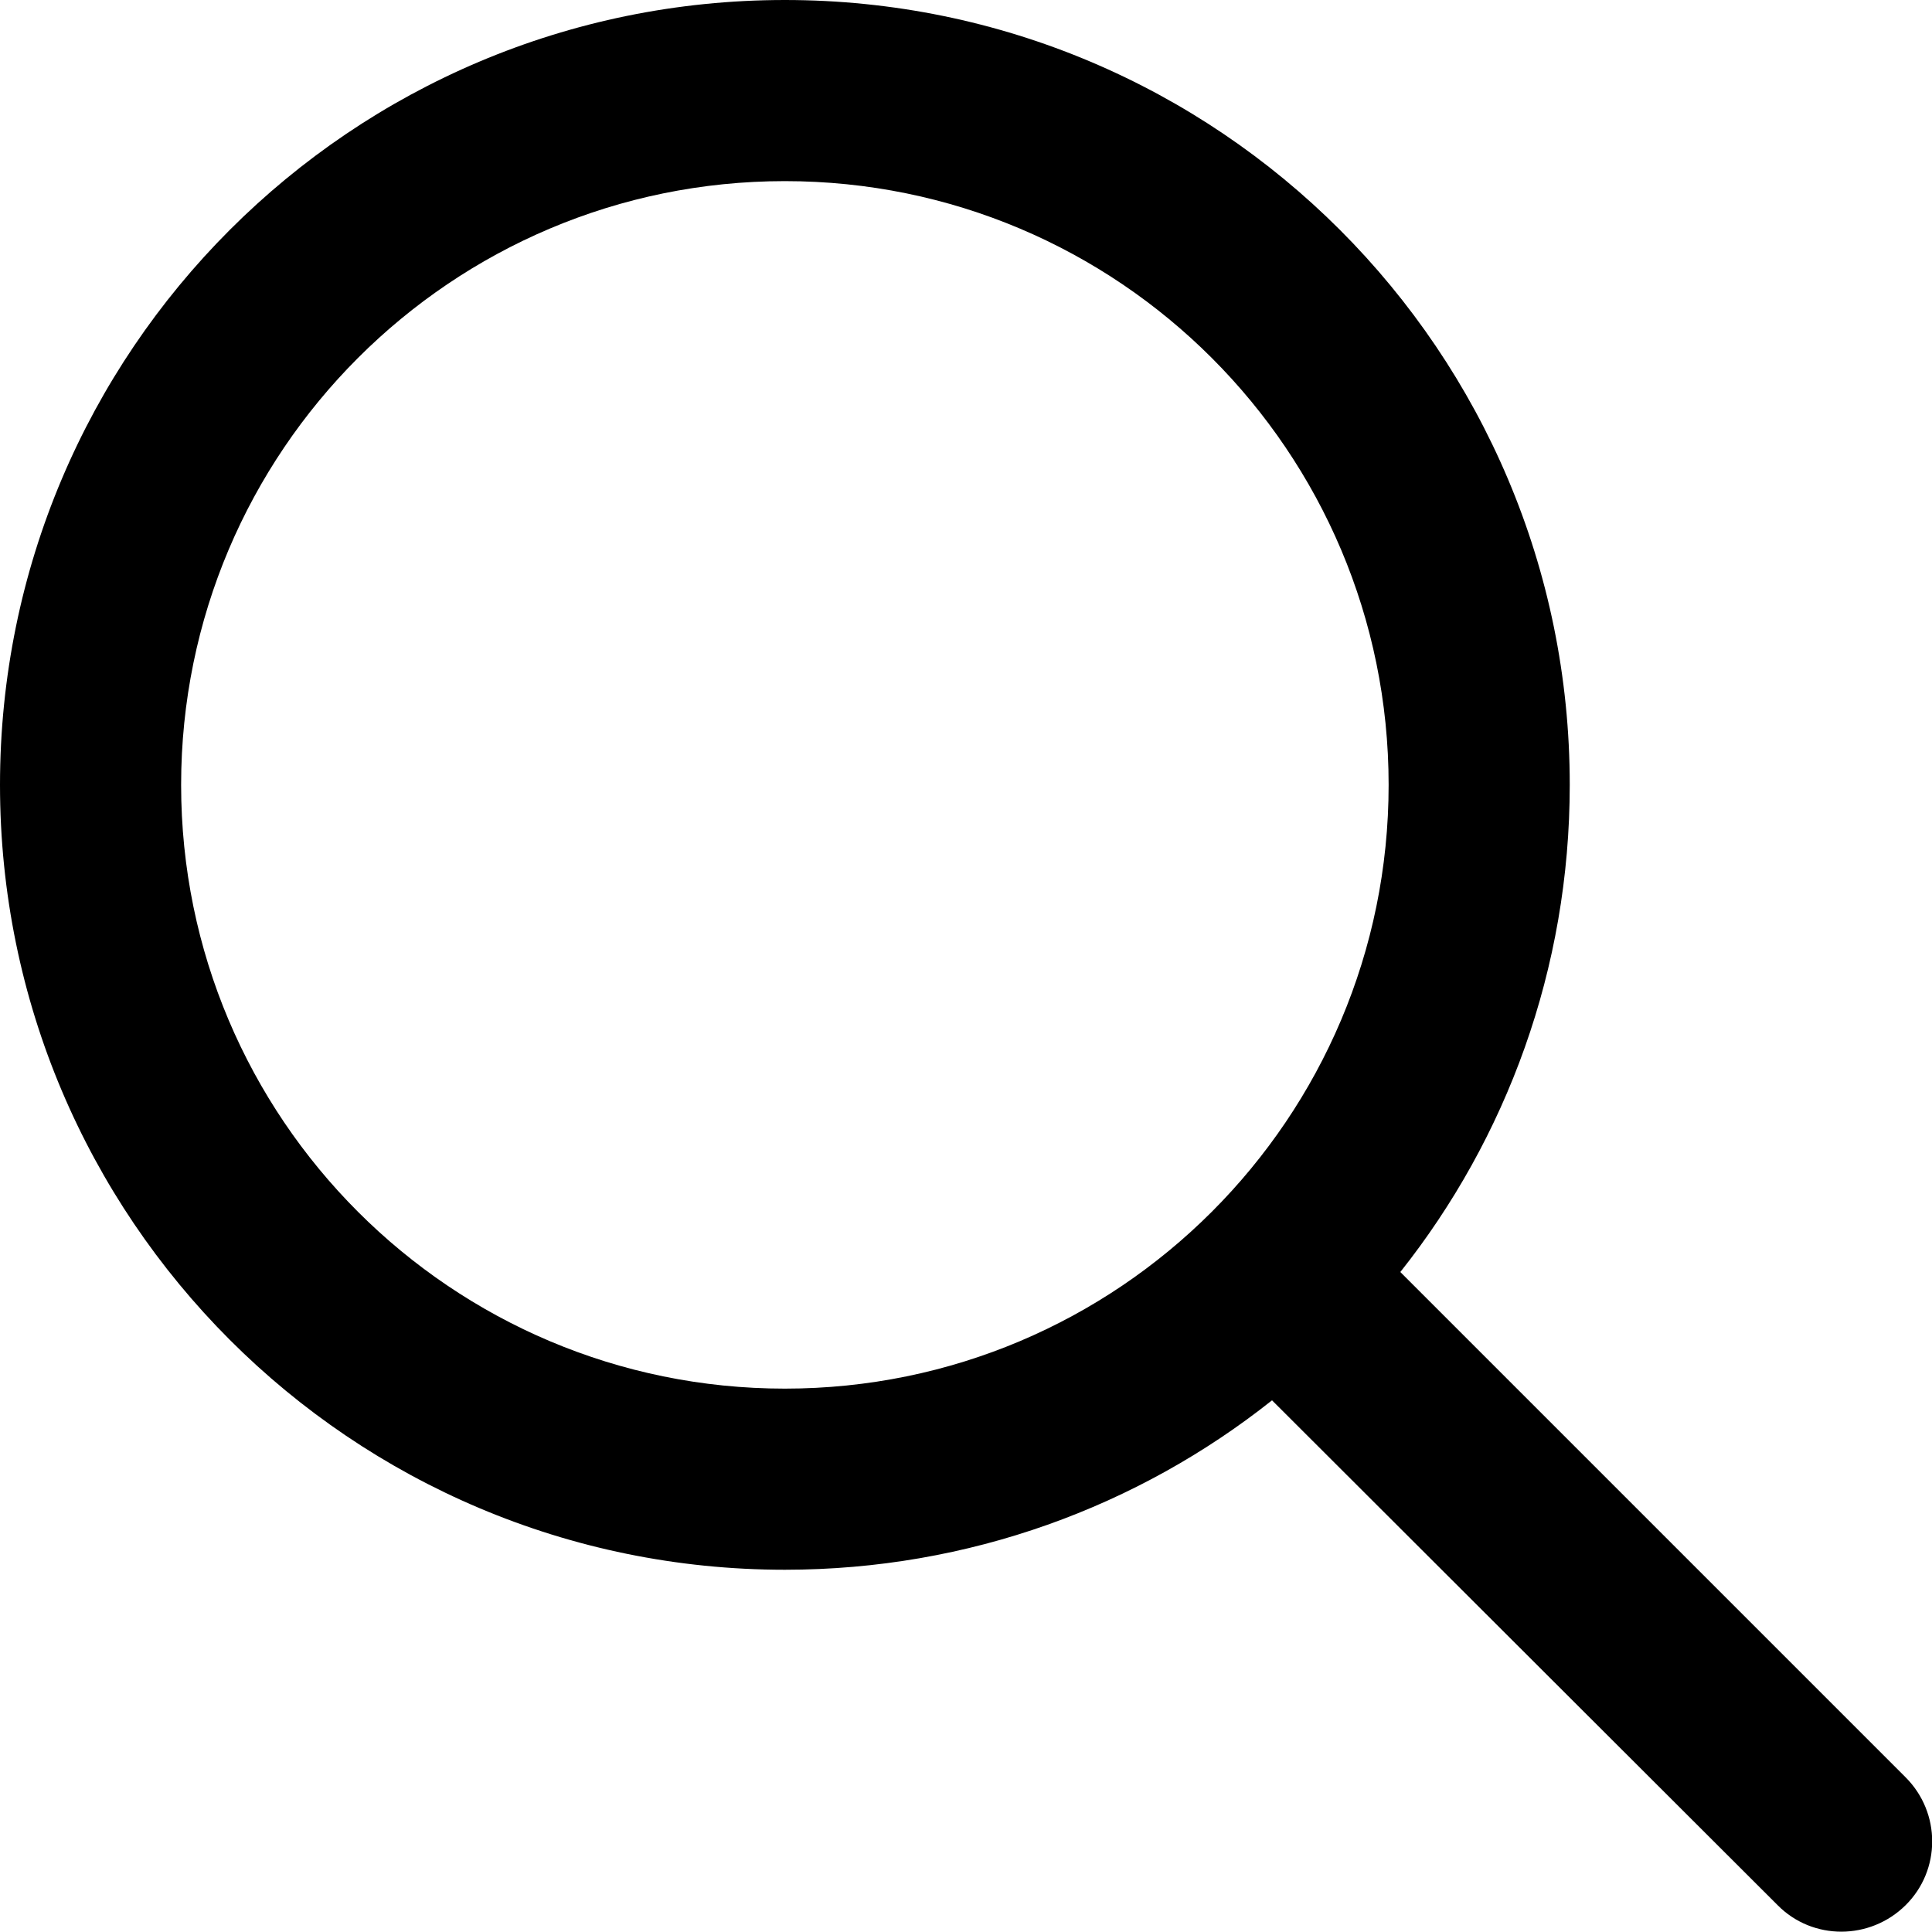
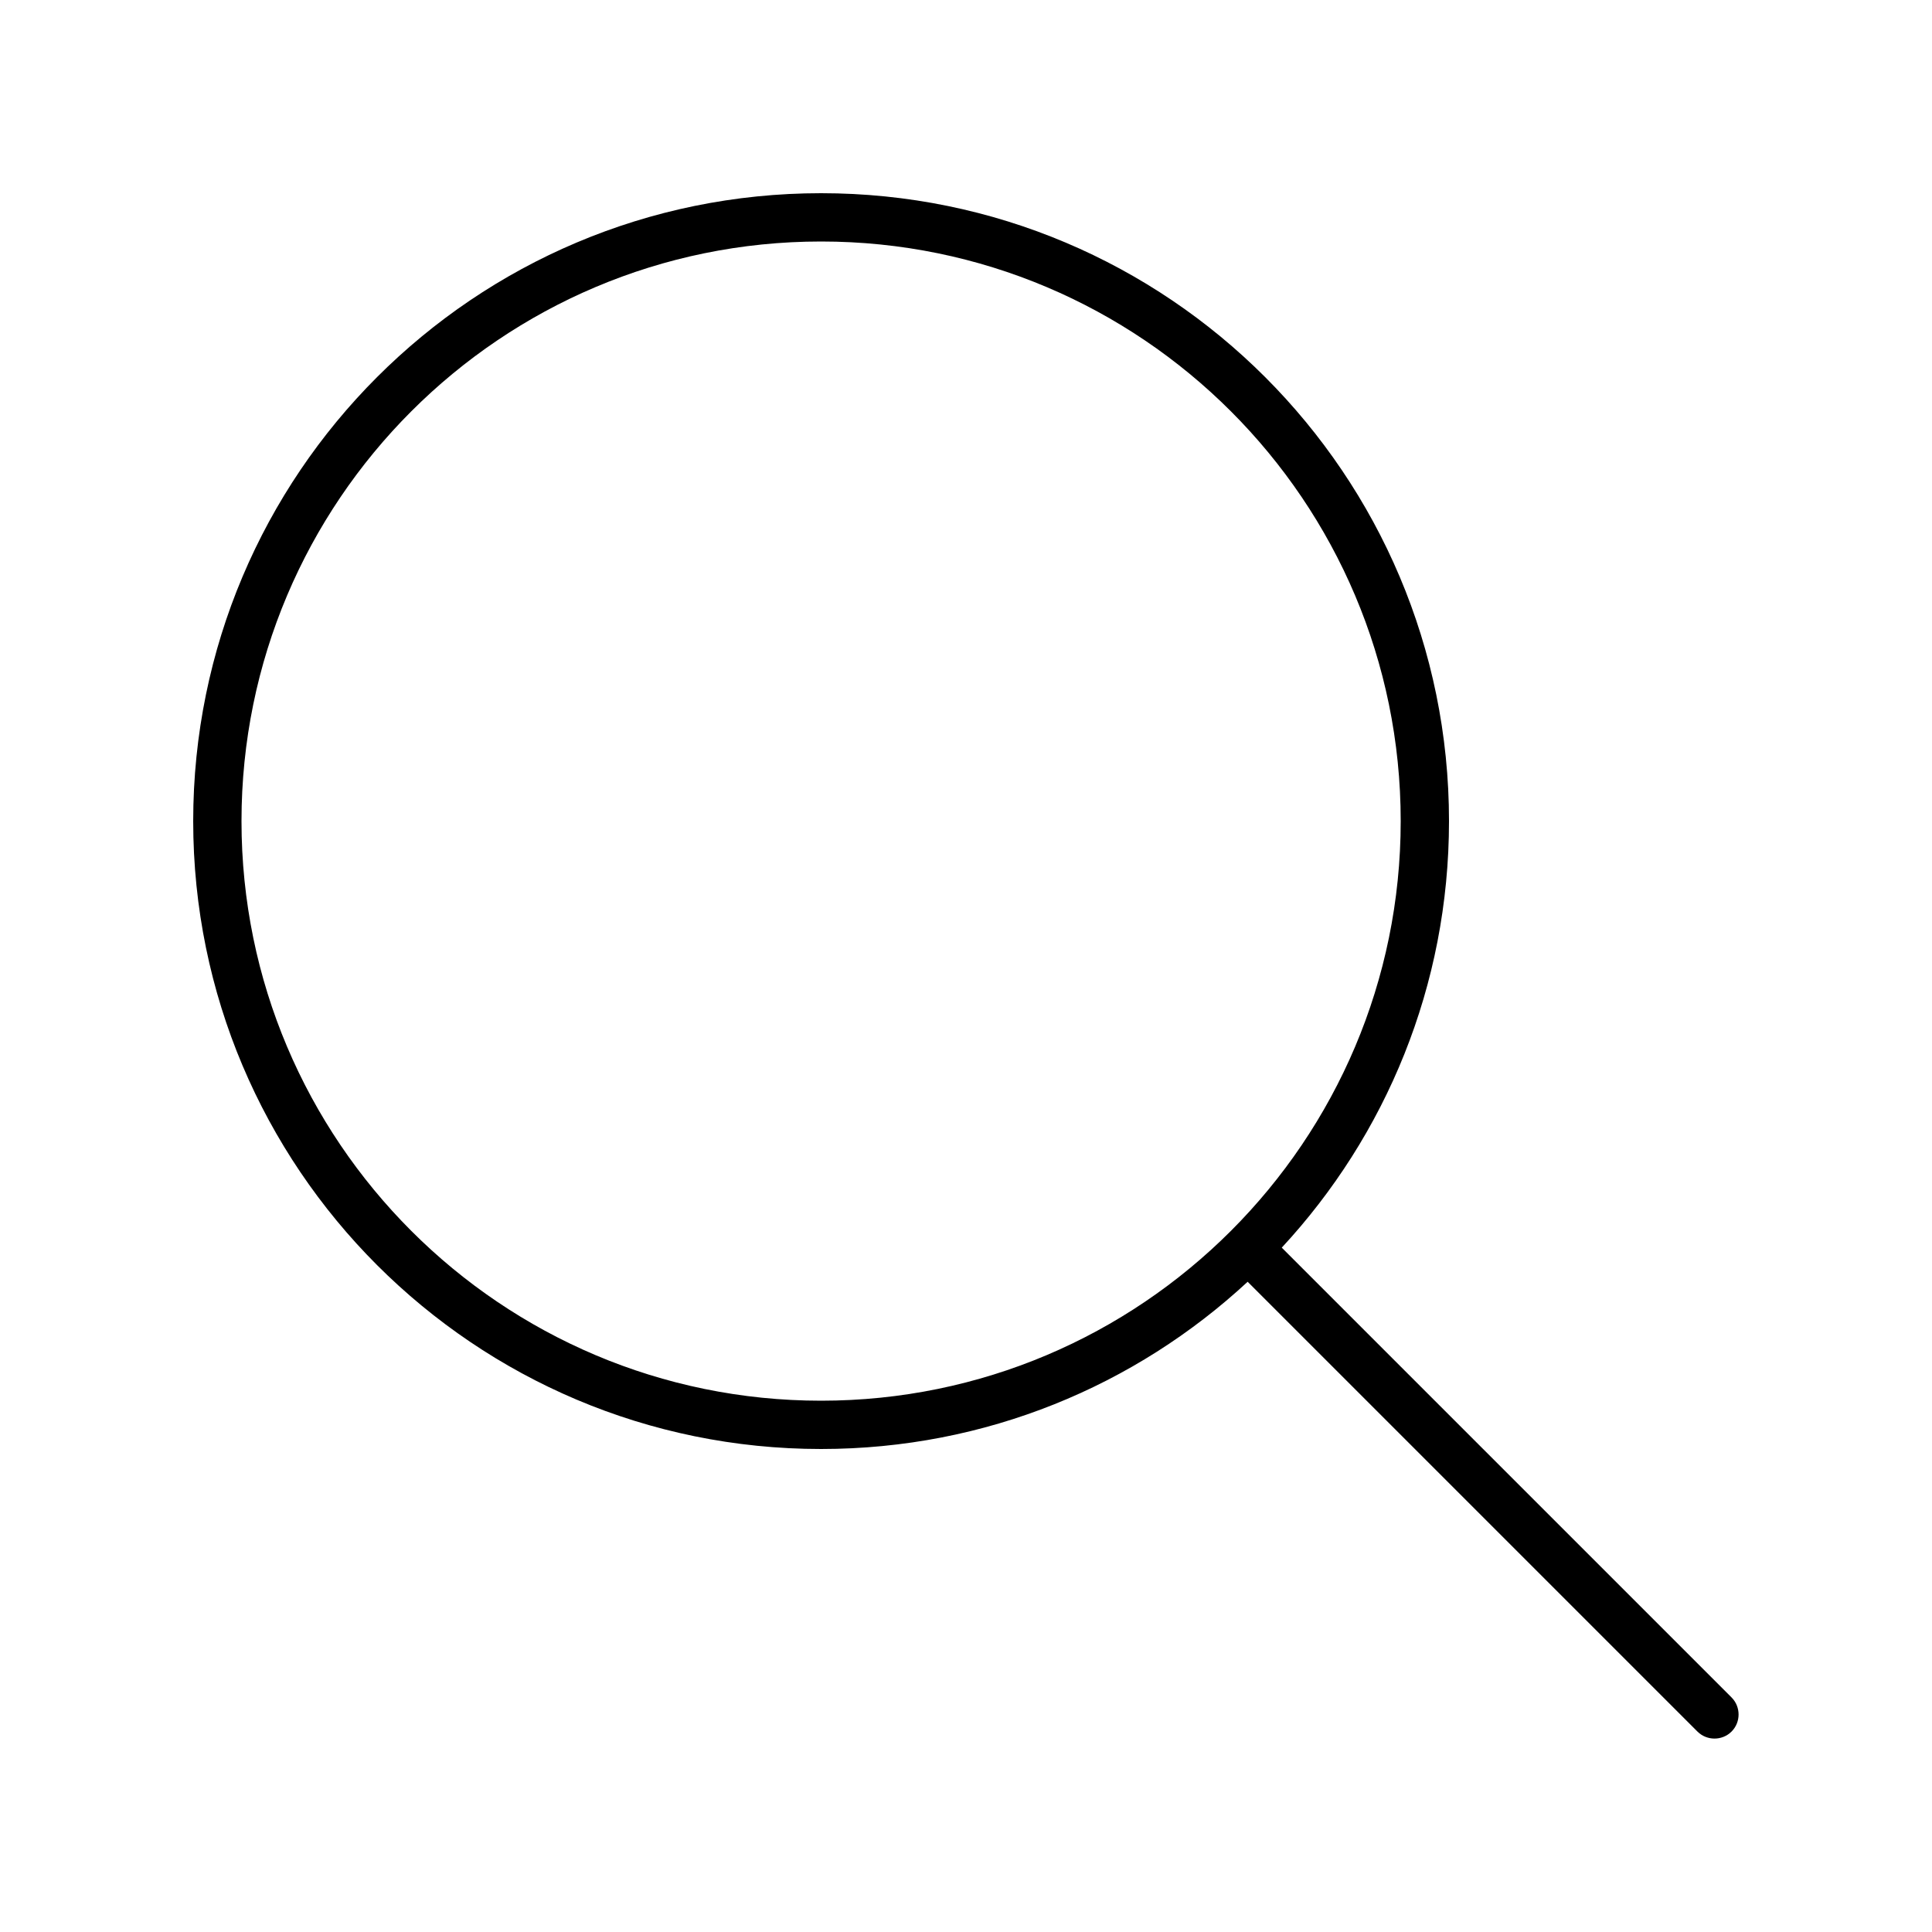
- <svg xmlns="http://www.w3.org/2000/svg" viewBox="0 0 512 512">
-   <path fill="currentColor" d="M368 208a160 160 0 1 0 -320 0 160 160 0 1 0 320 0zM337.1 371.1C301.7 399.2 256.8 416 208 416 93.1 416 0 322.9 0 208S93.1 0 208 0 416 93.1 416 208c0 48.8-16.8 93.7-44.9 129.1L505 471c9.4 9.4 9.4 24.6 0 33.9s-24.6 9.4-33.9 0L337.1 371.1z" />
+ <svg xmlns="http://www.w3.org/2000/svg" viewBox="0 0 640 640">
+   <path fill="currentColor" d="M464 272C464 166 378 80 272 80C166 80 80 166 80 272C80 378 166 464 272 464C378 464 464 378 464 272zM413.3 424.6C376.2 459 326.6 480 272 480C157.1 480 64 386.9 64 272C64 157.1 157.1 64 272 64C386.9 64 480 157.1 480 272C480 326.6 459 376.2 424.6 413.3L573.6 562.3C576.7 565.4 576.7 570.5 573.6 573.6C570.5 576.7 565.4 576.7 562.3 573.6L413.3 424.6z" />
</svg>
